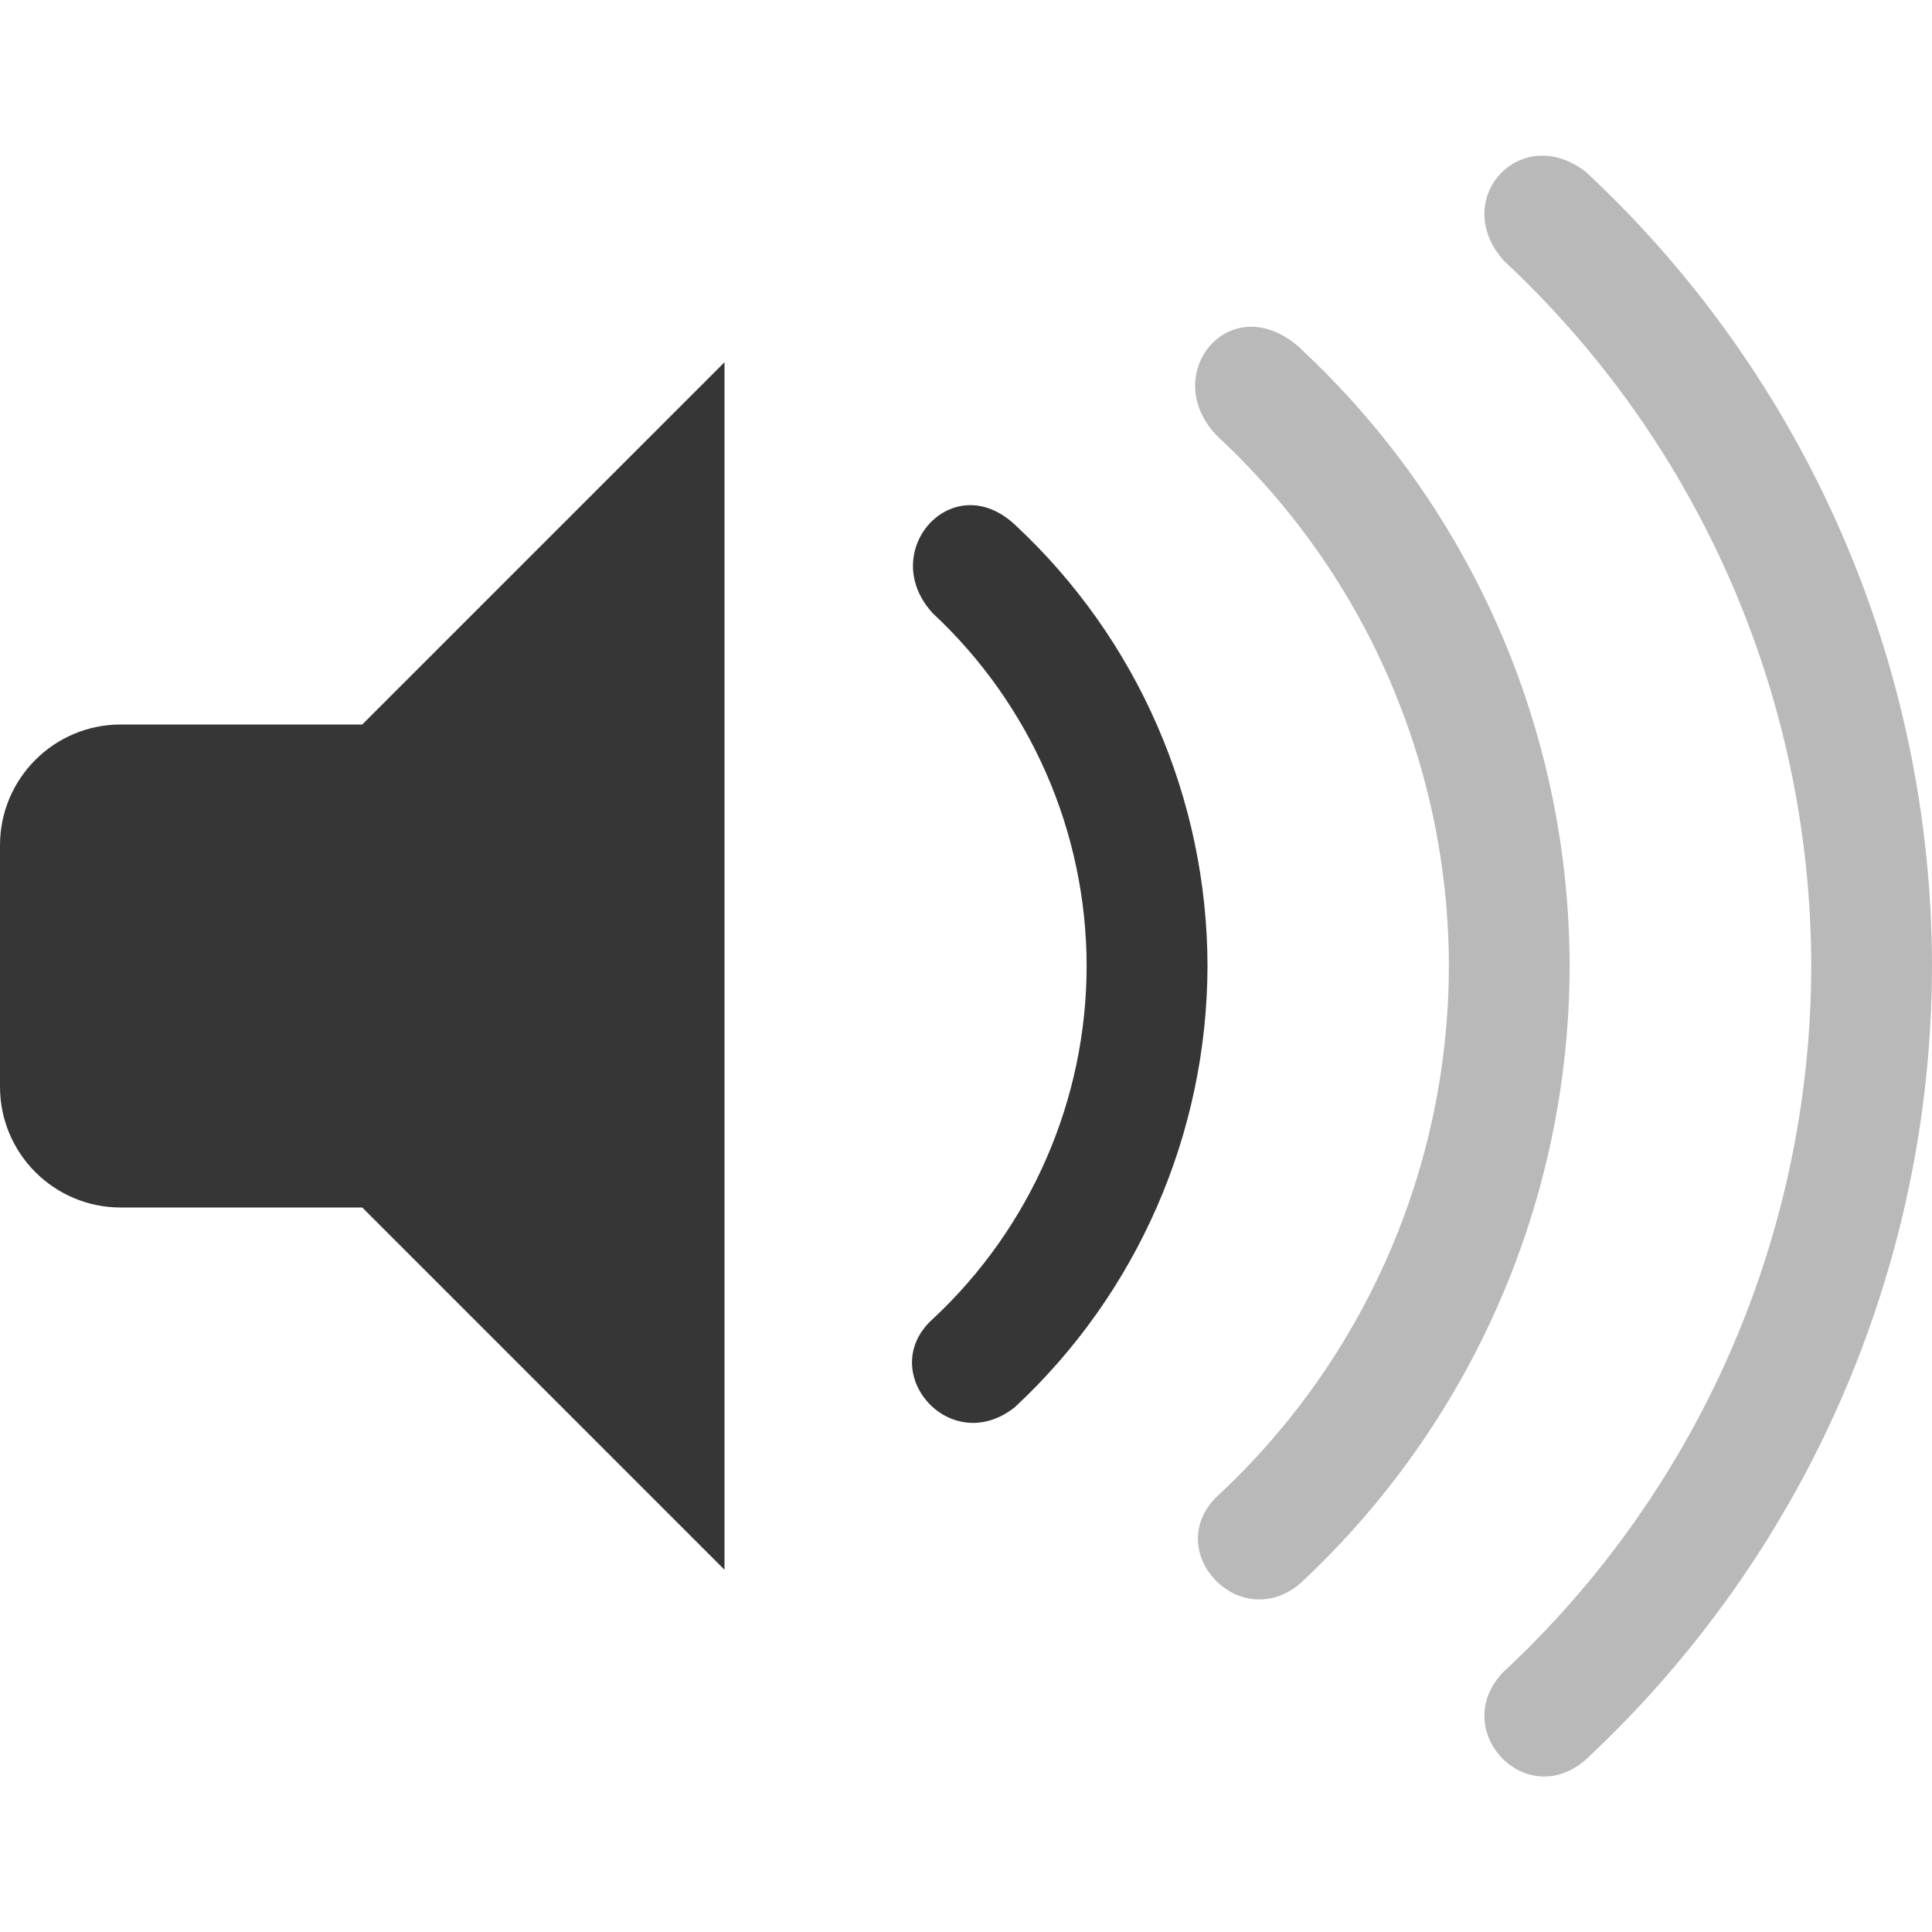
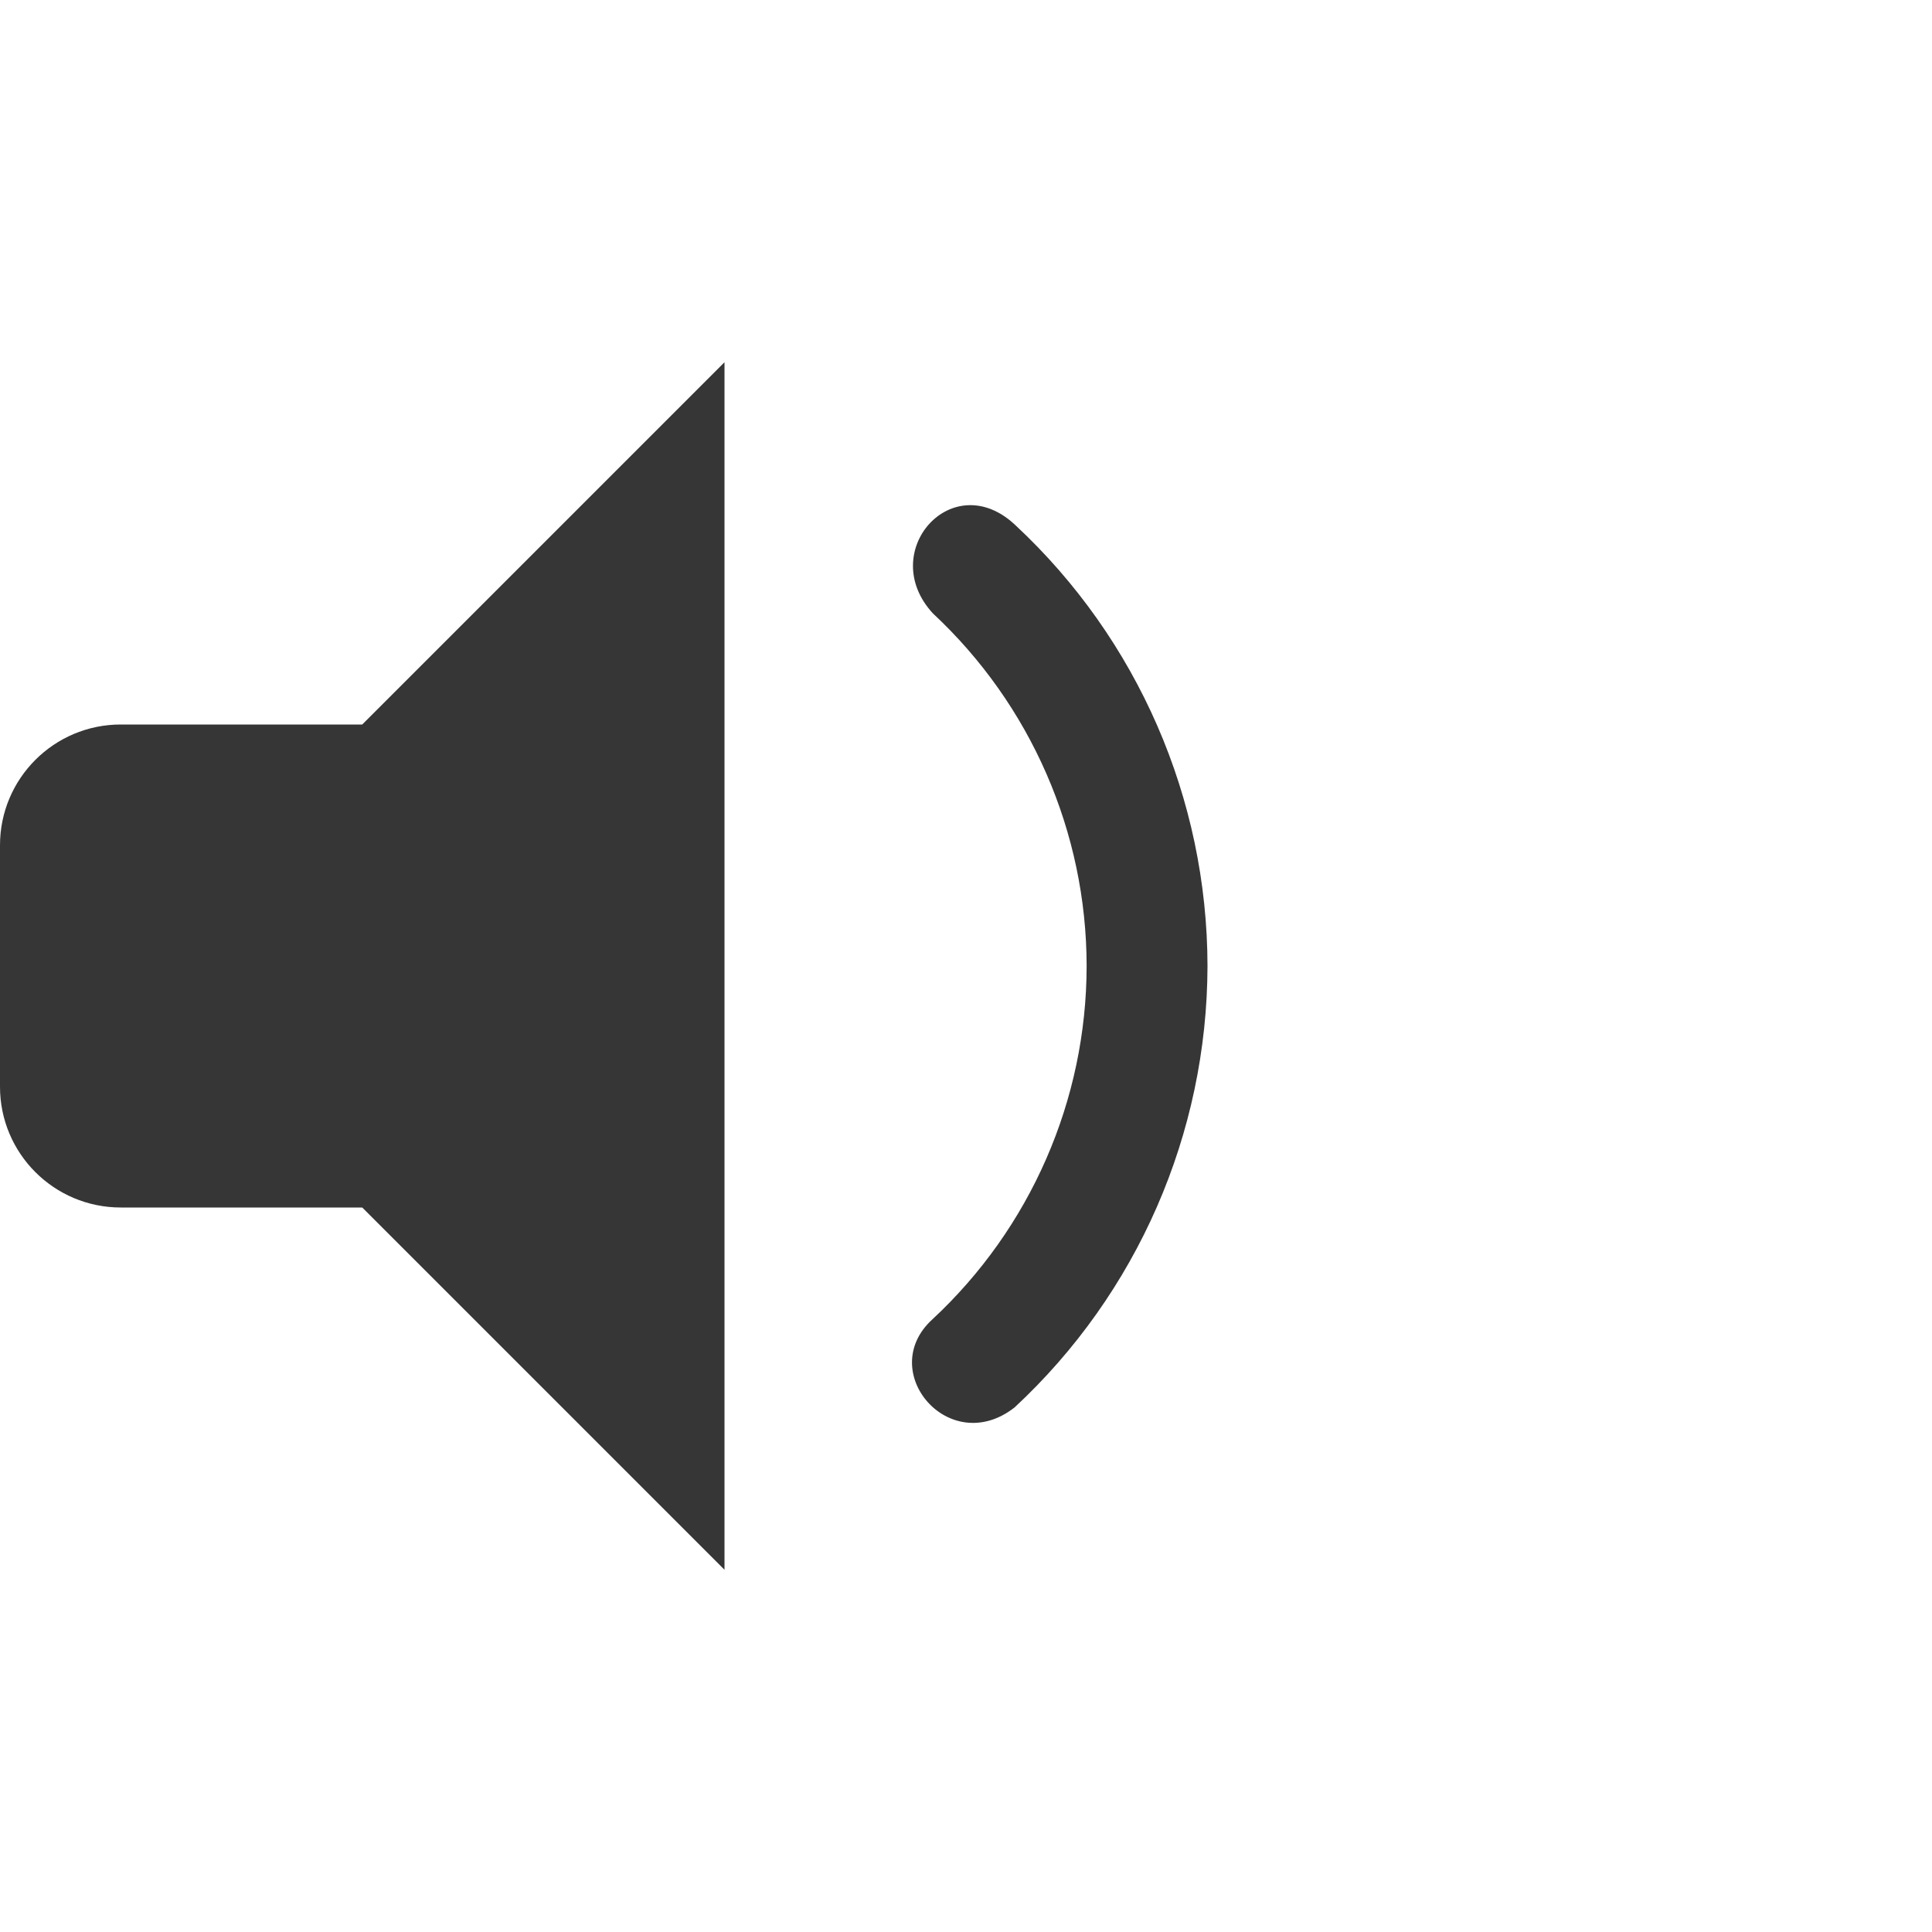
<svg width="16" height="16">
  <defs>
    <style id="current-color-scheme" type="text/css">
   .ColorScheme-Text { color:#363636; } .ColorScheme-Highlight { color:#4285f4; }
  </style>
  </defs>
  <g class="ColorScheme-Text" fill="currentColor">
    <rect y="6" width="5" height="4" ry="1" />
    <path d="m6 3-3 3v4l3 3z" />
    <g>
-       <path d="m13.139 1.428c-0.545-0.428-1.139 0.225-0.684 0.732 1.62 1.51 2.542 3.625 2.545 5.84-0.003 2.22-0.928 4.34-2.555 5.852-0.445 0.472 0.181 1.148 0.678 0.729 1.83-1.699 2.873-4.082 2.877-6.58-0.003-2.493-1.039-4.872-2.861-6.572z" opacity=".35" />
-       <path d="m10.775 2.889c-0.587-0.535-1.199 0.225-0.684 0.732 1.215 1.133 1.906 2.718 1.908 4.379-0.002 1.665-0.696 3.255-1.916 4.389-0.468 0.446 0.173 1.147 0.68 0.729 1.423-1.322 2.233-3.175 2.236-5.117-0.002-1.938-0.807-3.789-2.225-5.111z" opacity=".35" />
      <path d="m8.41 4.35c-0.521-0.494-1.155 0.22-0.684 0.73 0.81 0.755 1.272 1.812 1.273 2.92-0.001 1.11-0.464 2.17-1.277 2.926-0.473 0.43 0.14 1.152 0.68 0.73 1.017-0.944 1.595-2.269 1.598-3.656-0.002-1.384-0.577-2.706-1.59-3.65z" />
    </g>
  </g>
</svg>
